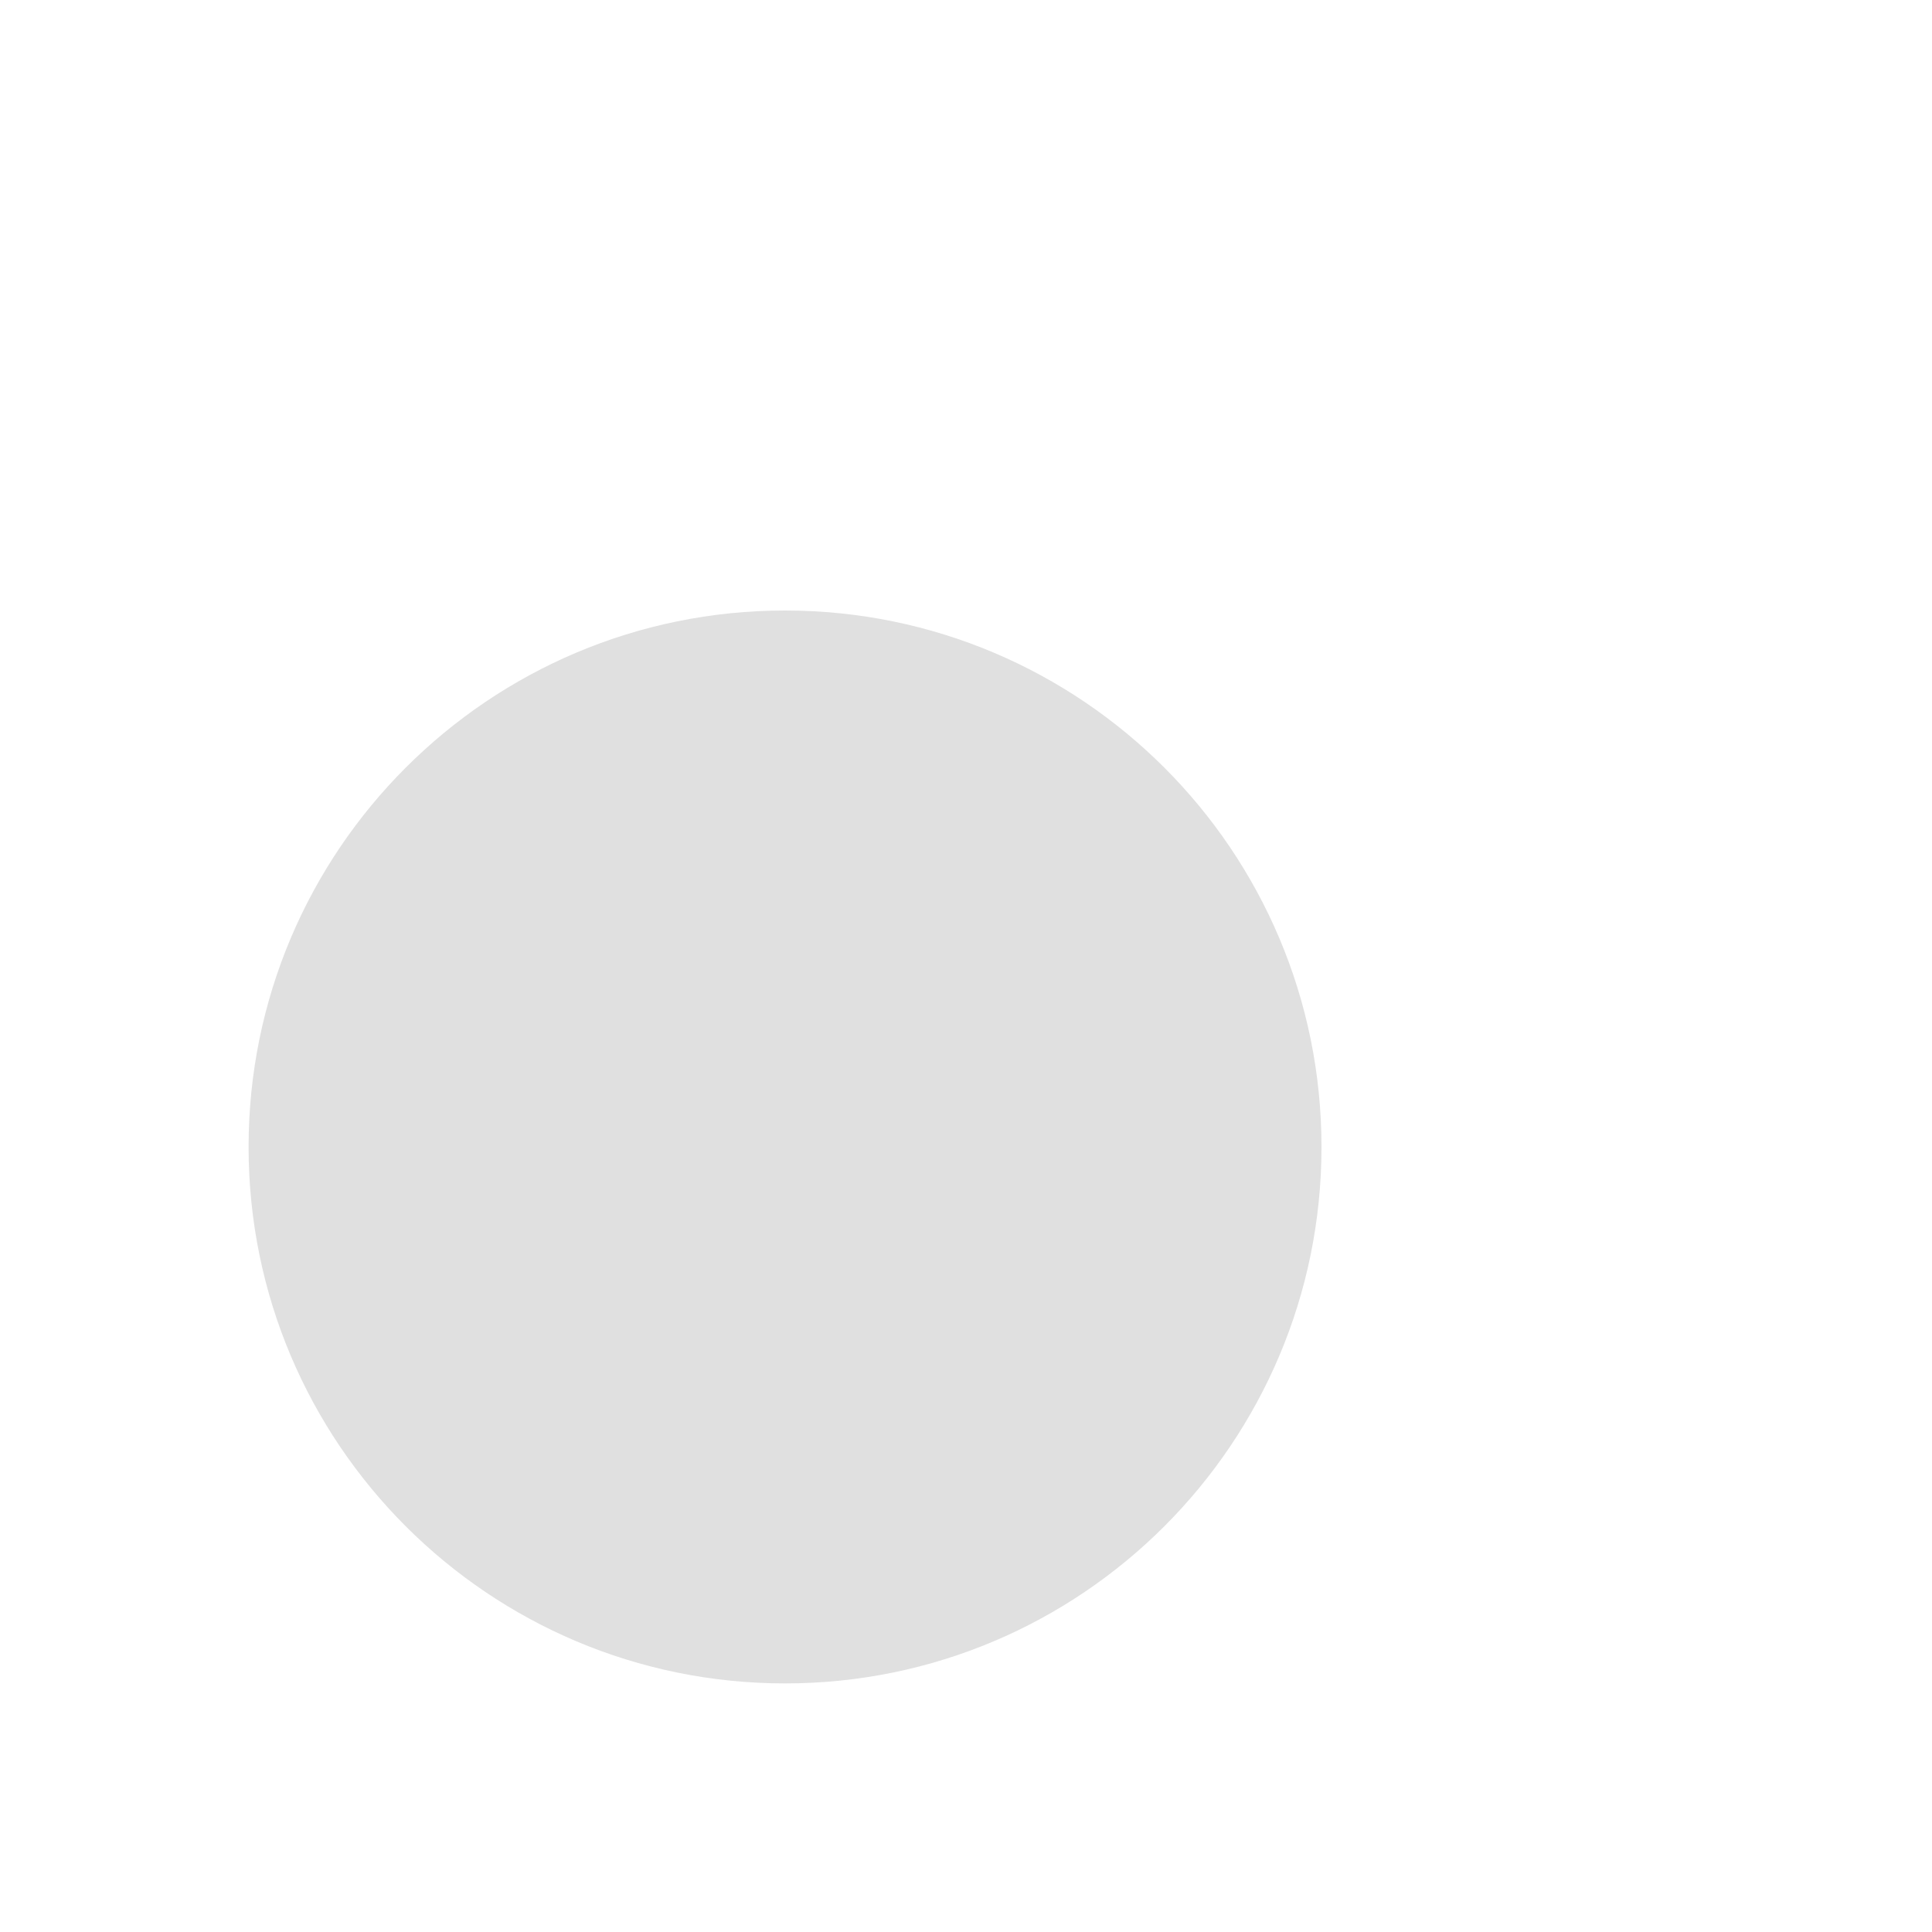
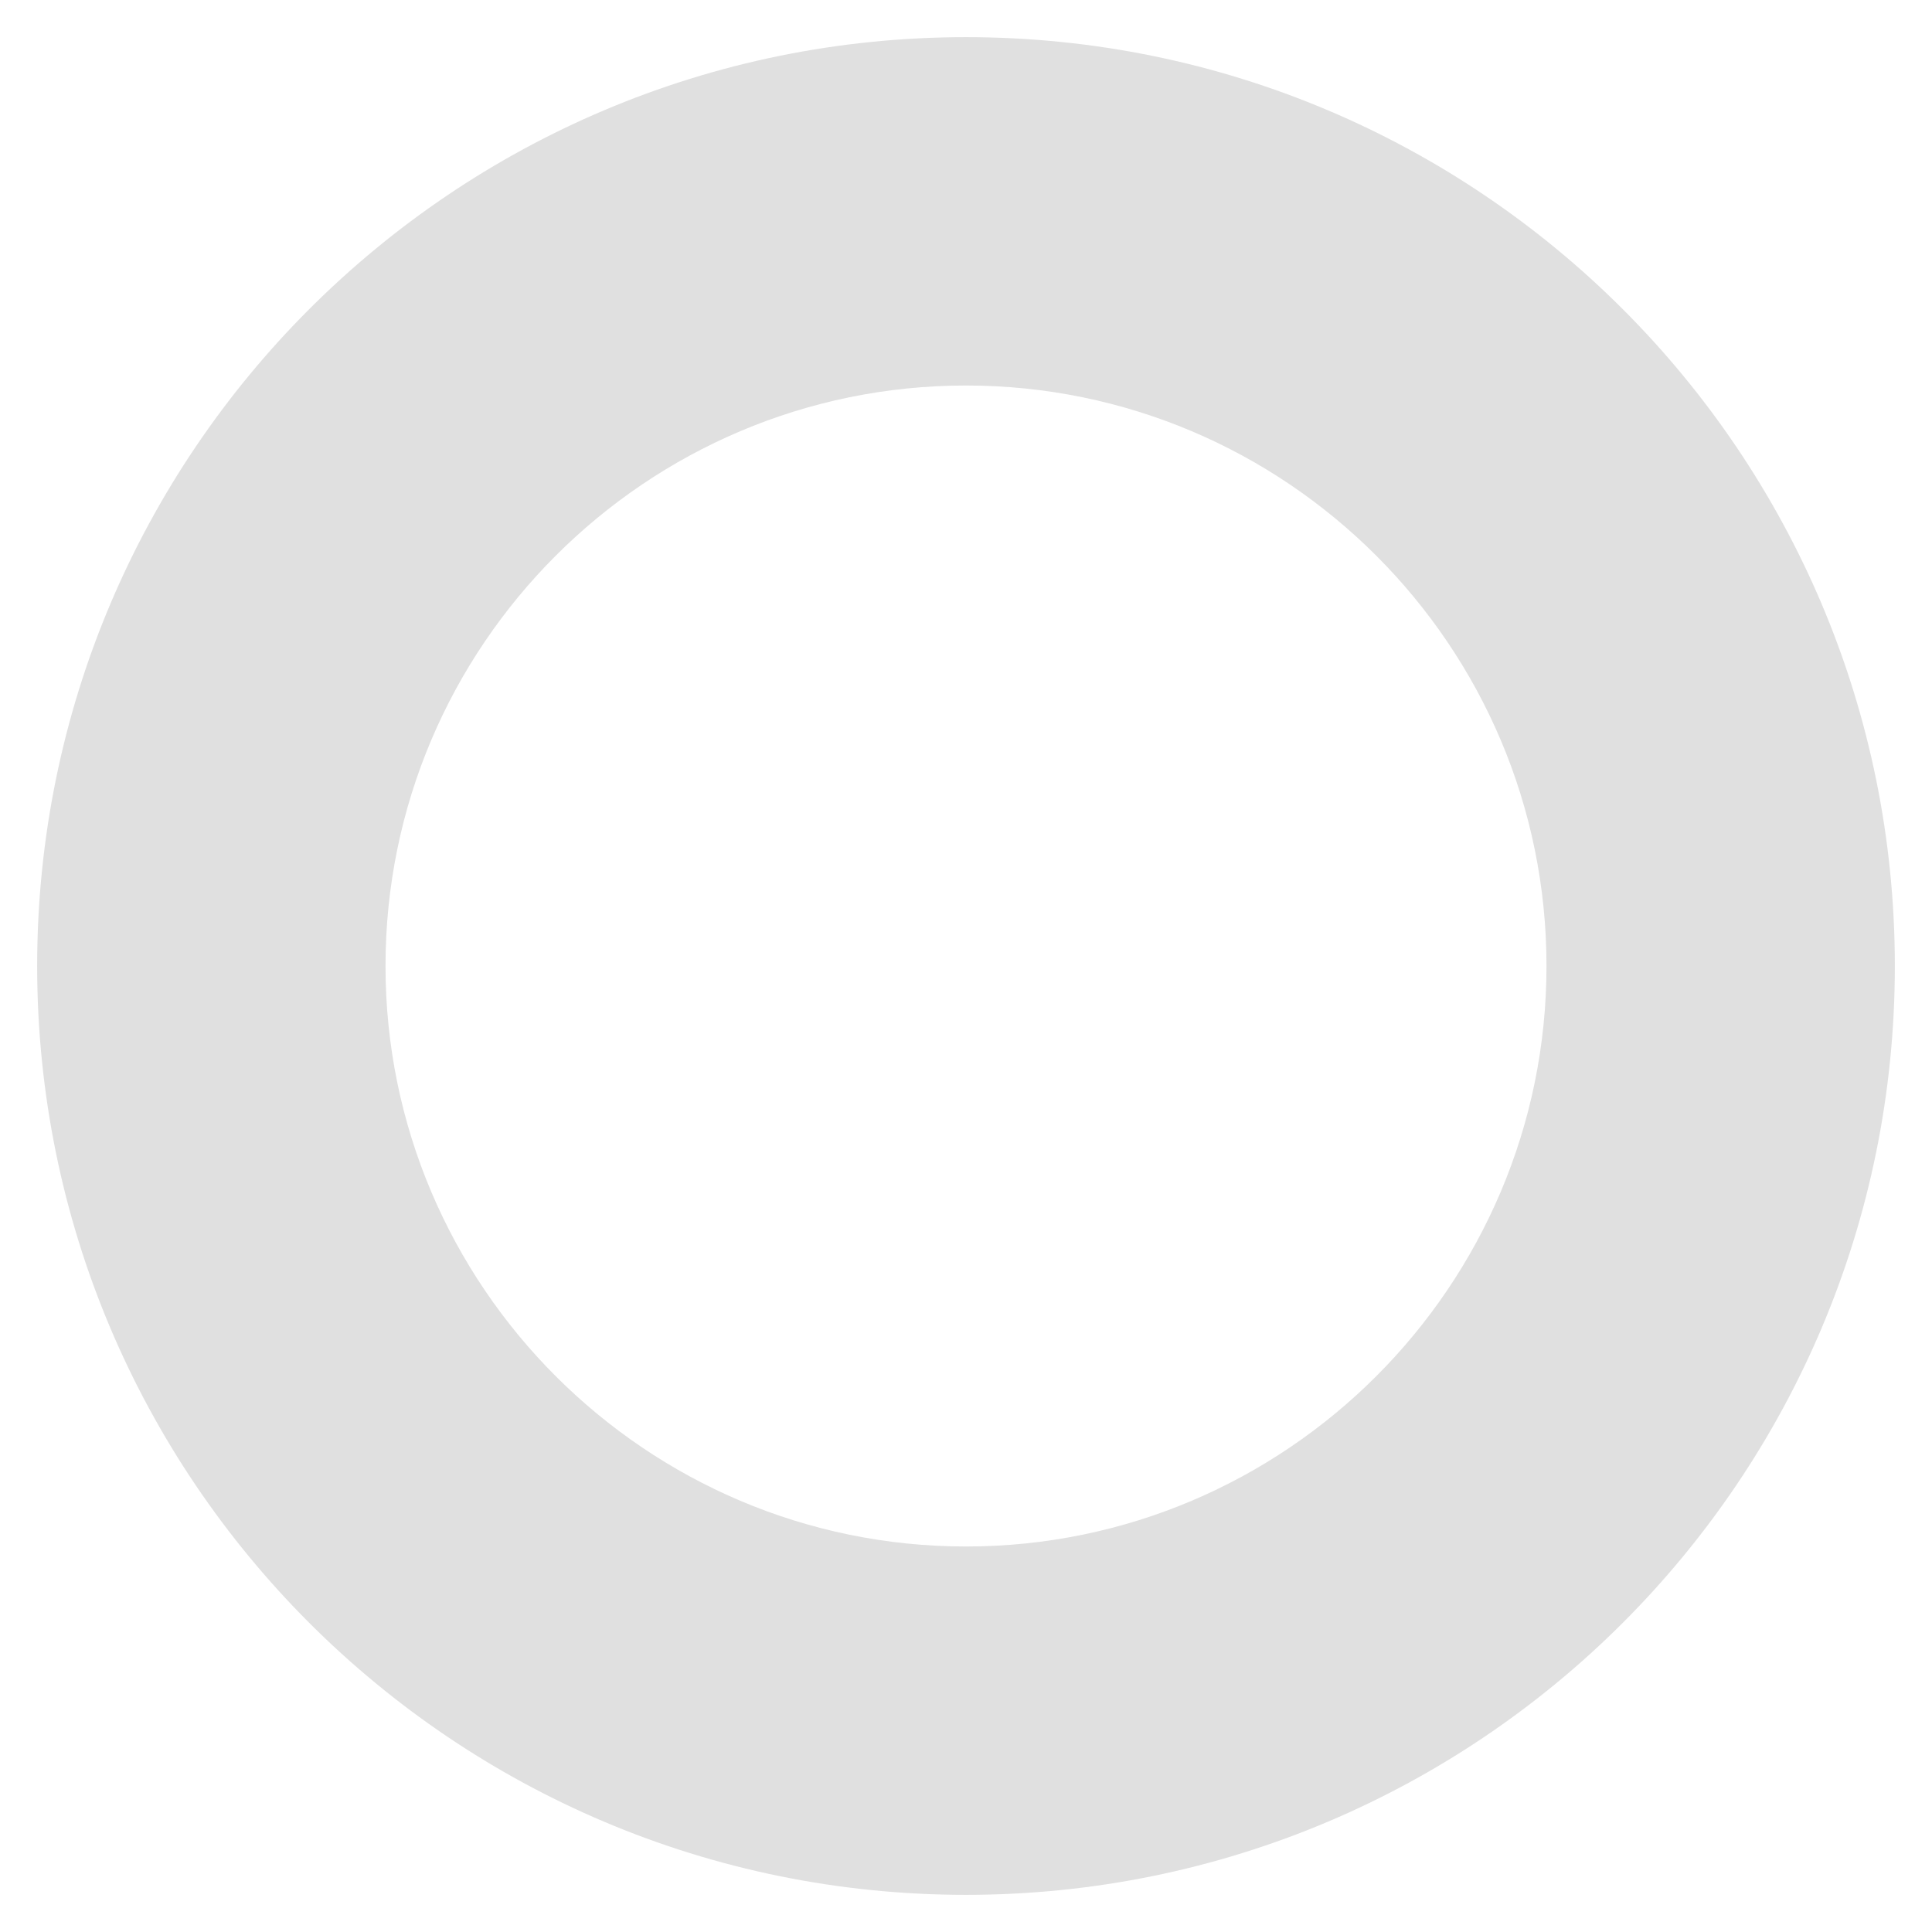
- <svg xmlns="http://www.w3.org/2000/svg" width="3" height="3" viewBox="0 0 3 3" fill="none">
-   <path d="M1.219 2.614C1.679 2.614 2.052 2.241 2.052 1.781C2.052 1.321 1.679 0.948 1.219 0.948C0.759 0.948 0.386 1.321 0.386 1.781C0.386 2.241 0.759 2.614 1.219 2.614Z" fill="#E0E0E0" />
+ <svg xmlns="http://www.w3.org/2000/svg" width="13" height="13" viewBox="0 0 13 13" fill="none">
+   <path d="M6.5 0.25C3.048 0.25 0.25 3.048 0.25 6.5C0.25 9.952 3.048 12.75 6.5 12.75C9.952 12.75 12.75 9.952 12.75 6.5C12.75 3.048 9.952 0.25 6.5 0.25ZM6.5 10.406C4.347 10.406 2.594 8.653 2.594 6.5C2.594 4.345 4.347 2.594 6.5 2.594C8.653 2.594 10.406 4.345 10.406 6.5C10.406 8.653 8.653 10.406 6.5 10.406Z" fill="#E0E0E0" />
</svg>
